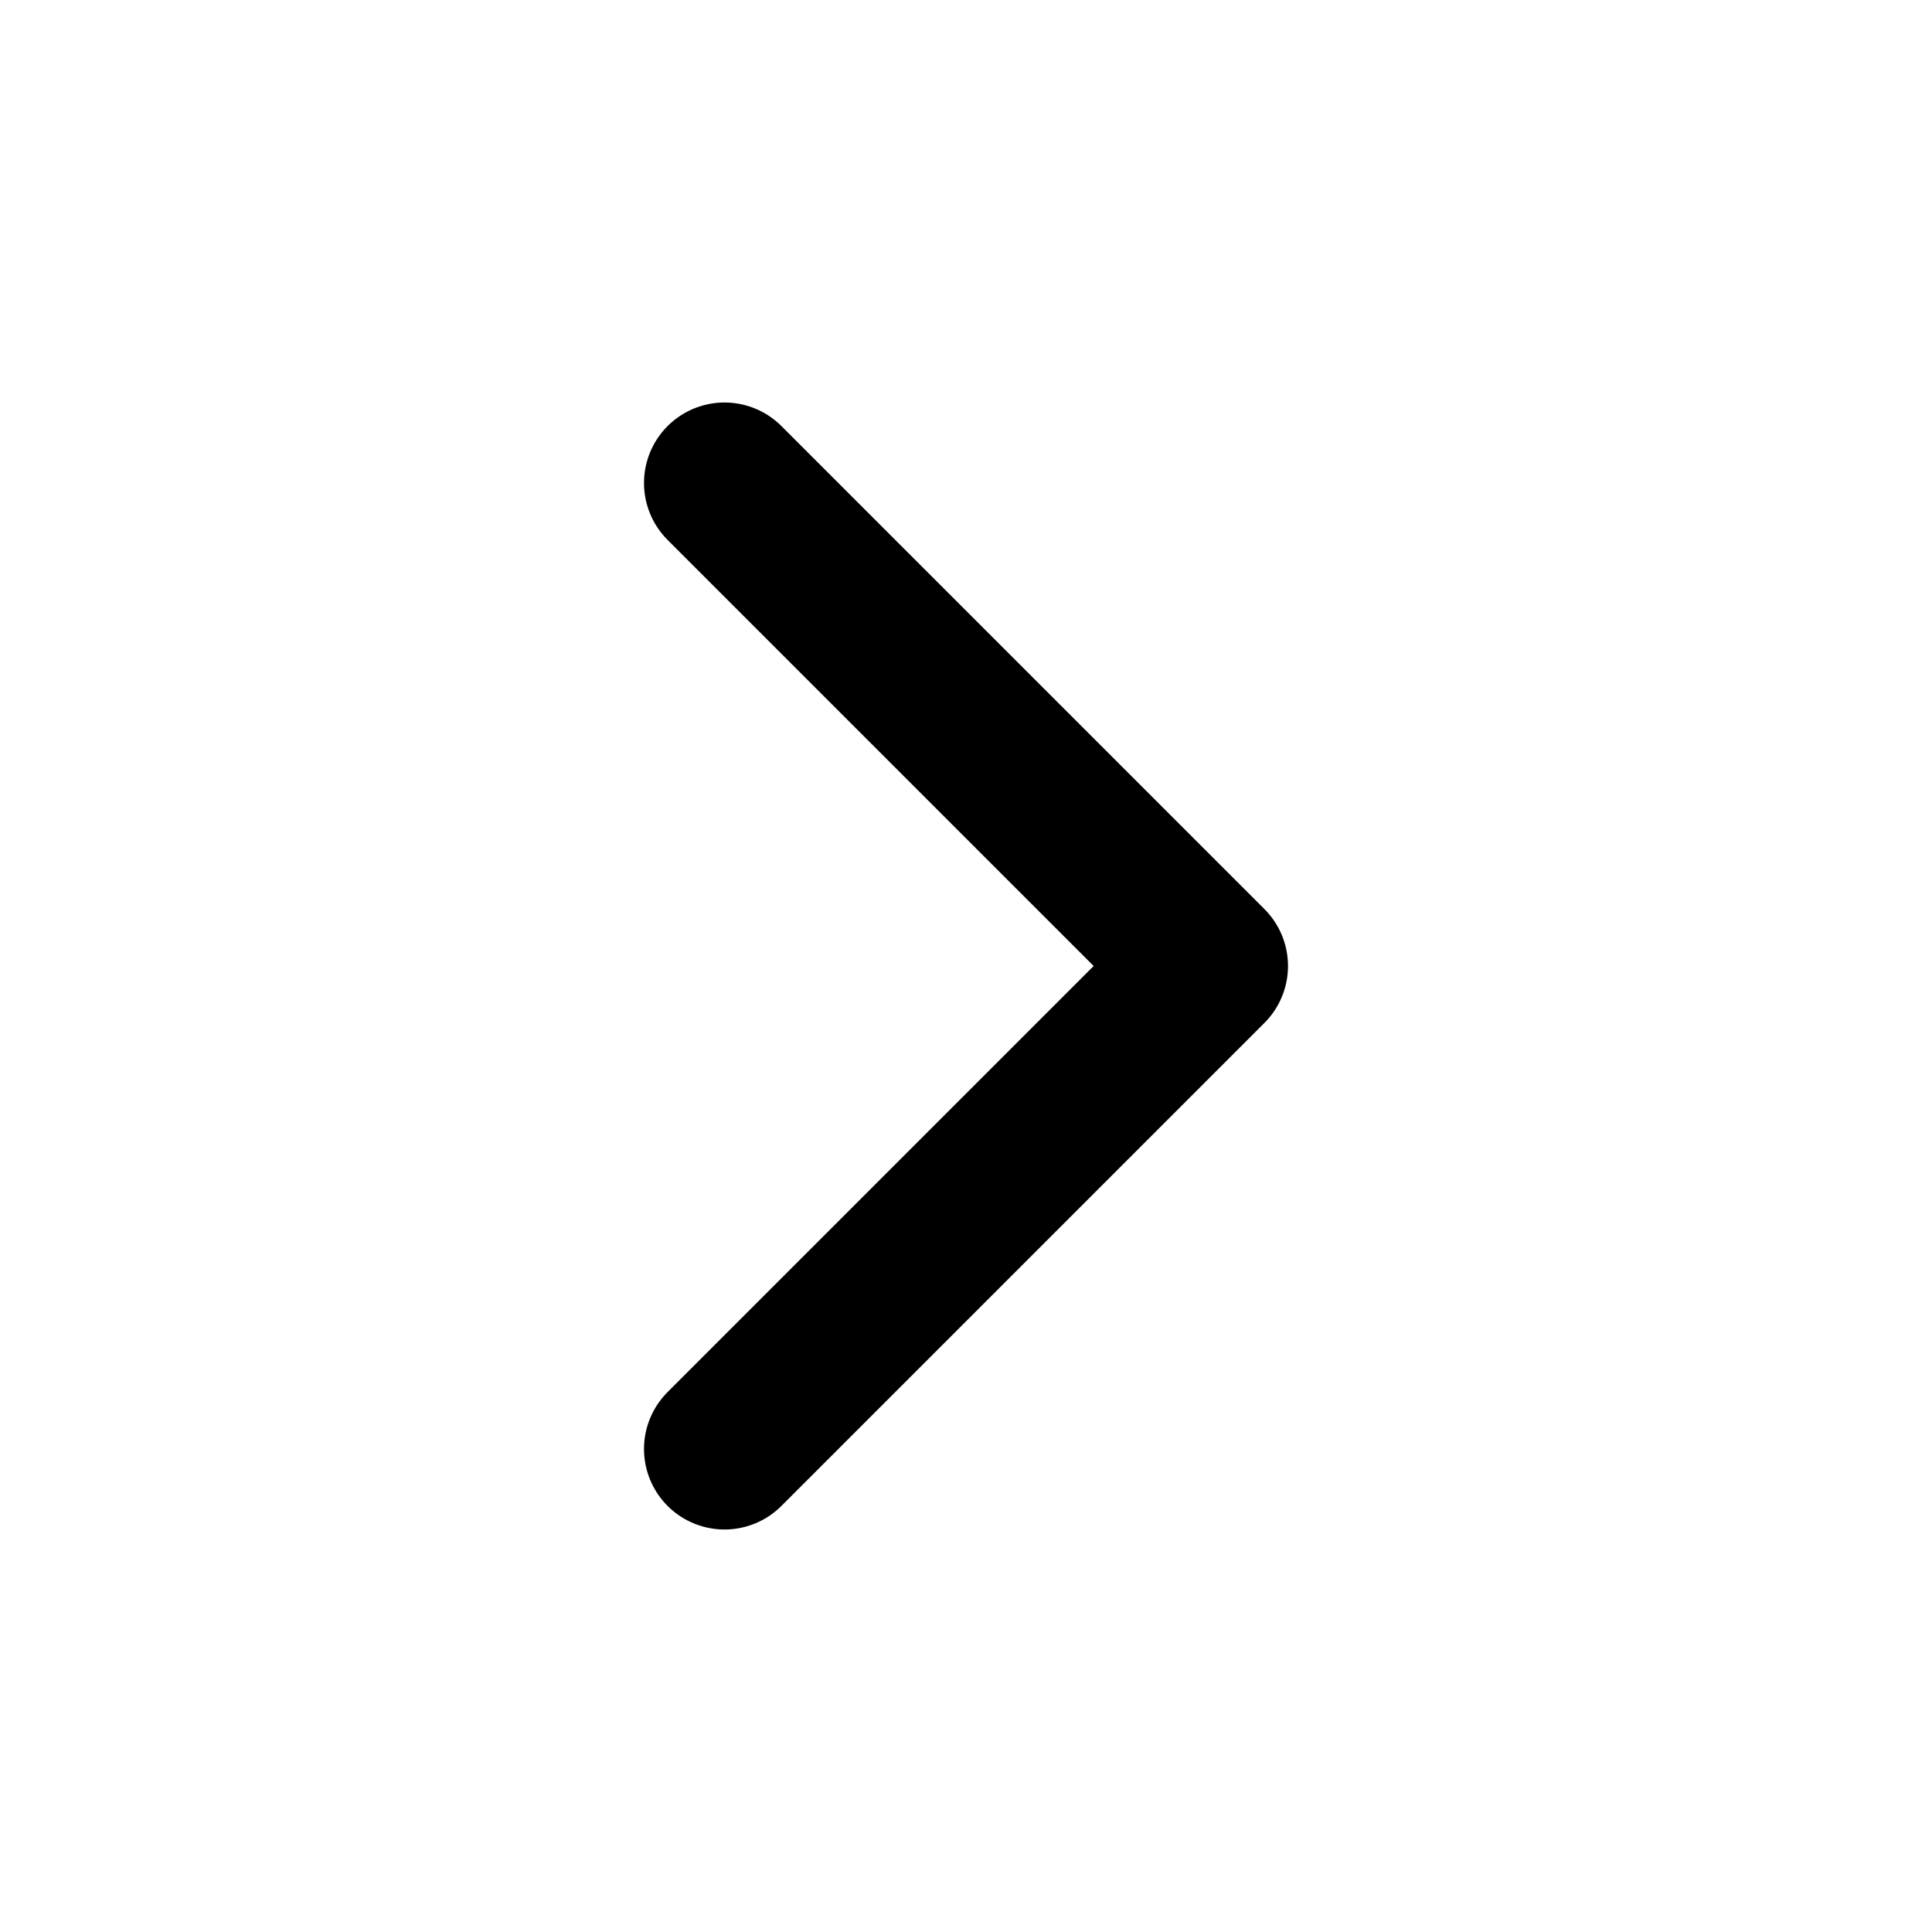
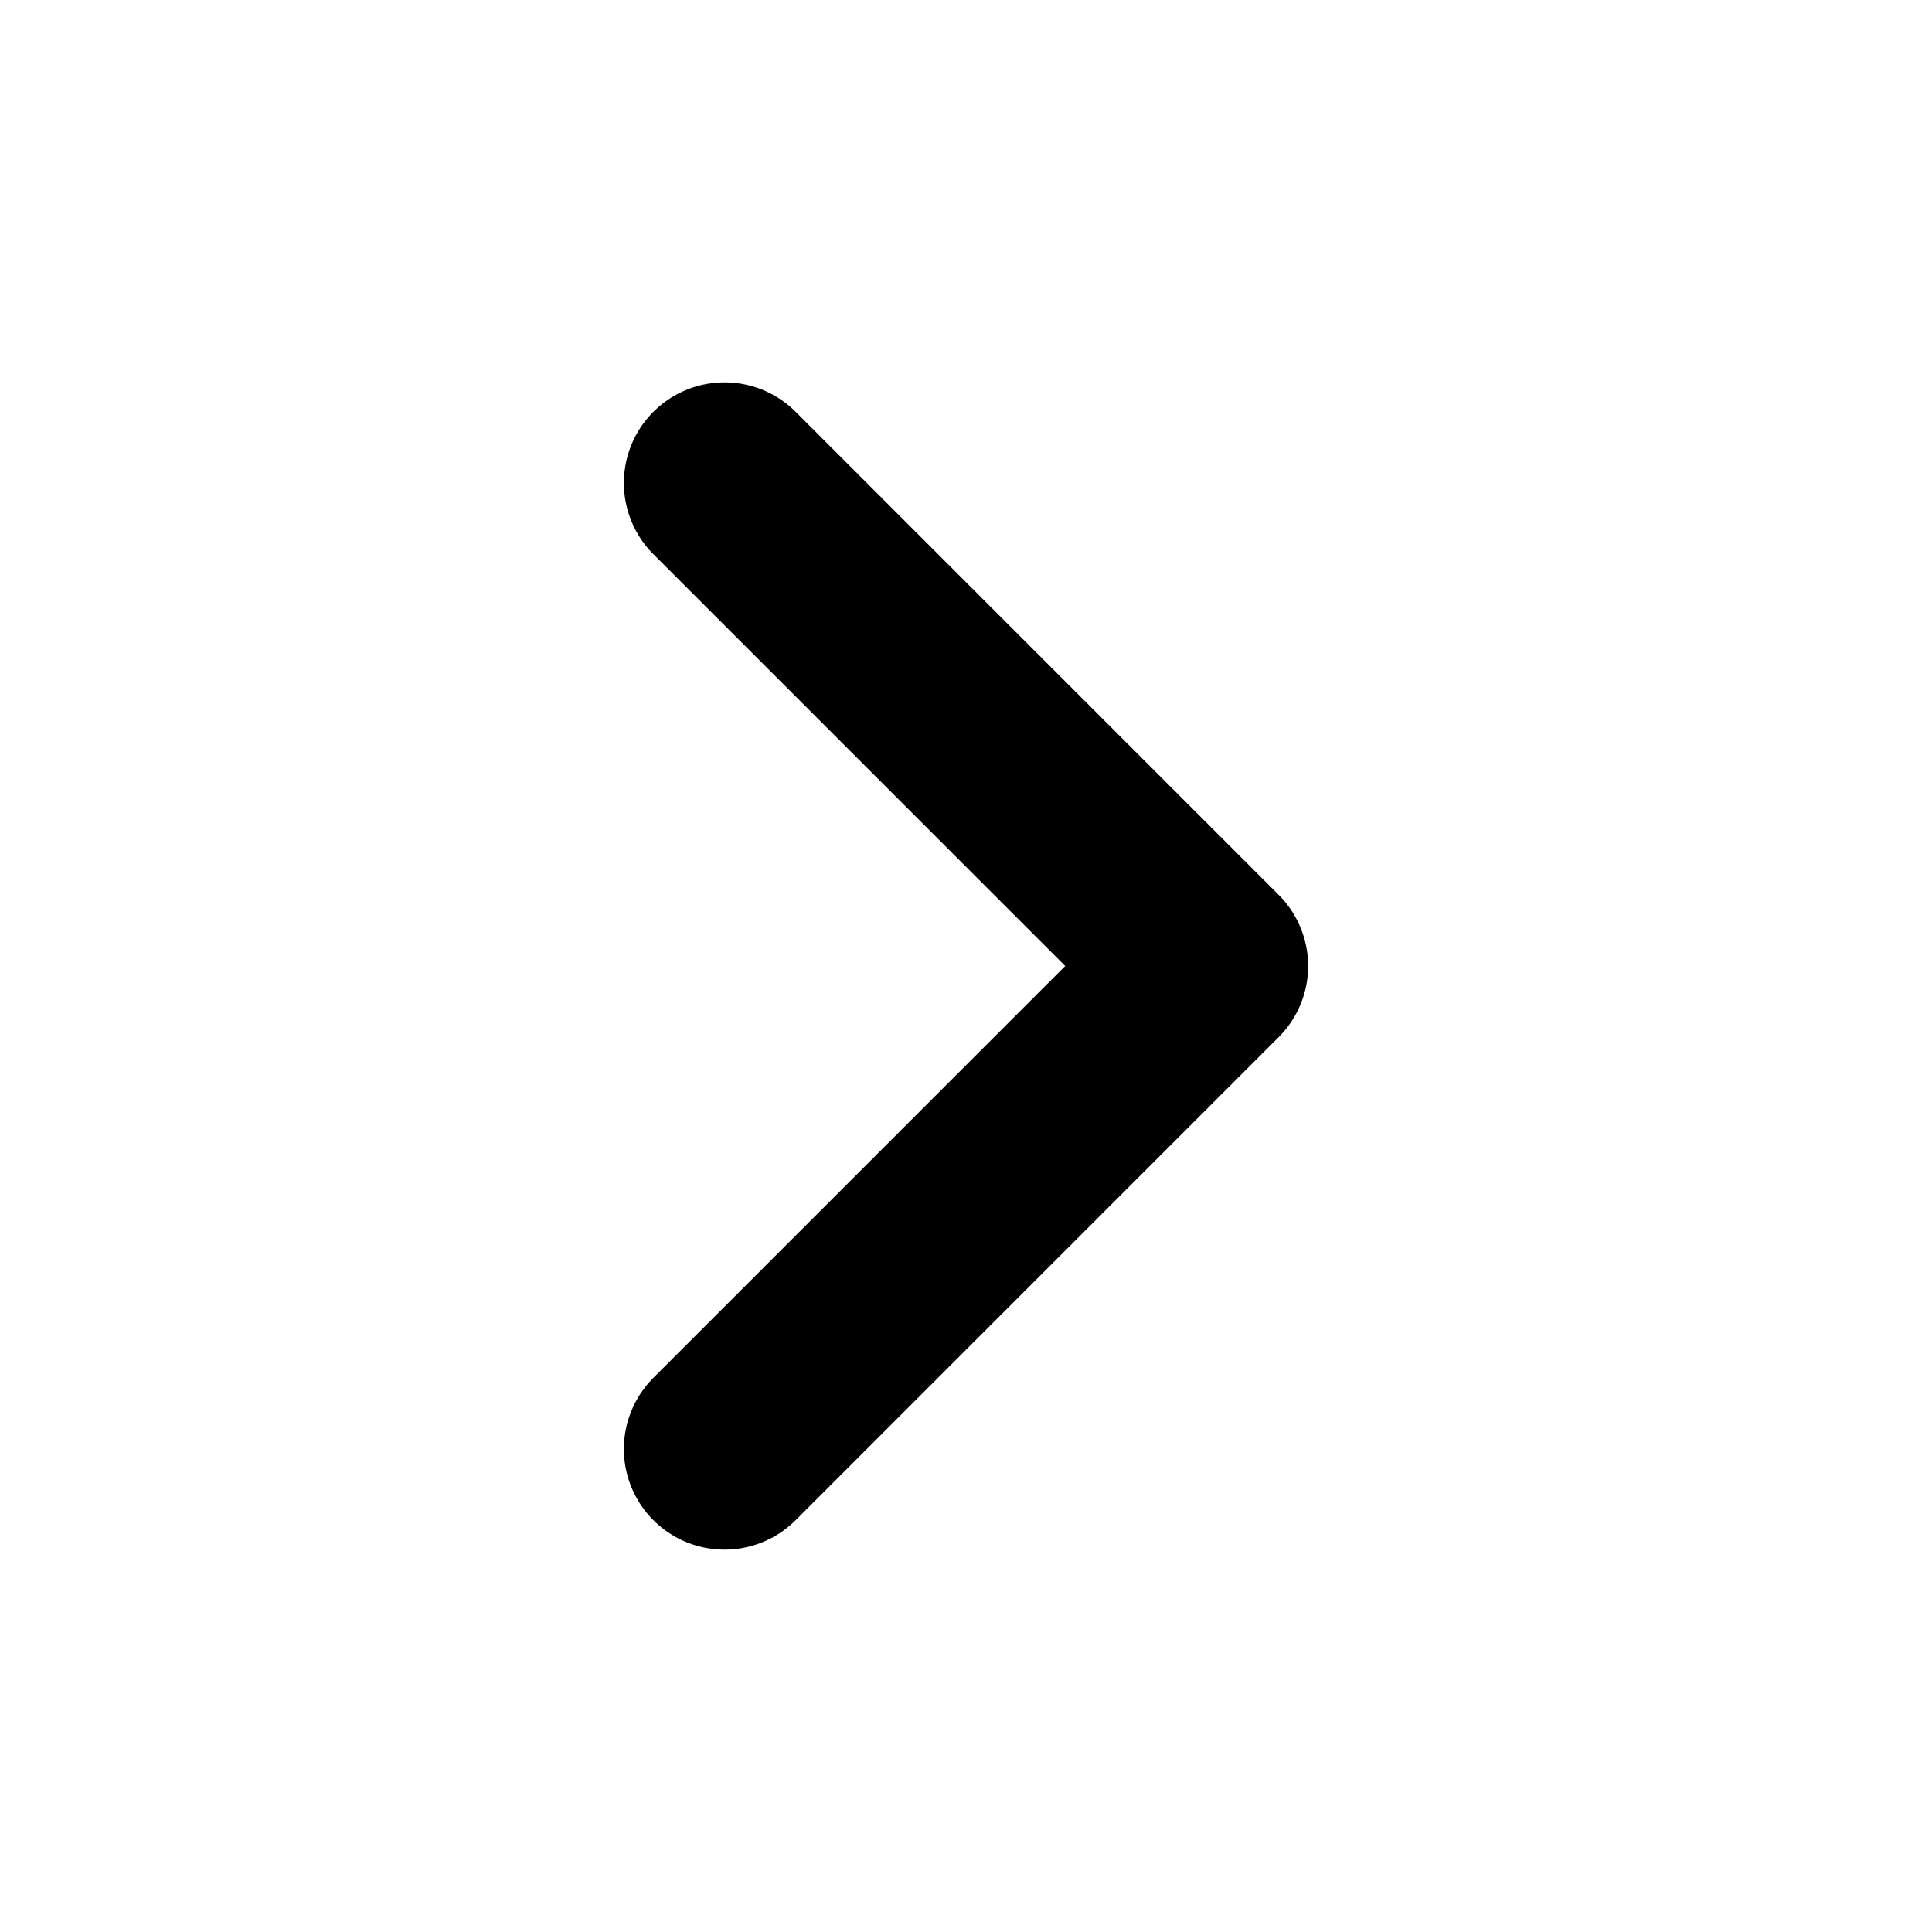
- <svg xmlns="http://www.w3.org/2000/svg" width="24" height="24" viewBox="0 0 24 24" fill="none" stroke="currentColor" stroke-width="2" stroke-linecap="round" stroke-linejoin="round" class="icon icon-tabler icons-tabler-outline icon-tabler-chevron-right">
+ <svg xmlns="http://www.w3.org/2000/svg" width="24" height="24" viewBox="0 0 24 24" fill="none" stroke="currentColor" stroke-width="2.5" stroke-linecap="round" stroke-linejoin="round" class="icon icon-tabler icons-tabler-outline icon-tabler-chevron-right">
  <path stroke="none" d="M0 0h24v24H0z" fill="none" />
  <path d="M9 6l6 6l-6 6" />
</svg>
